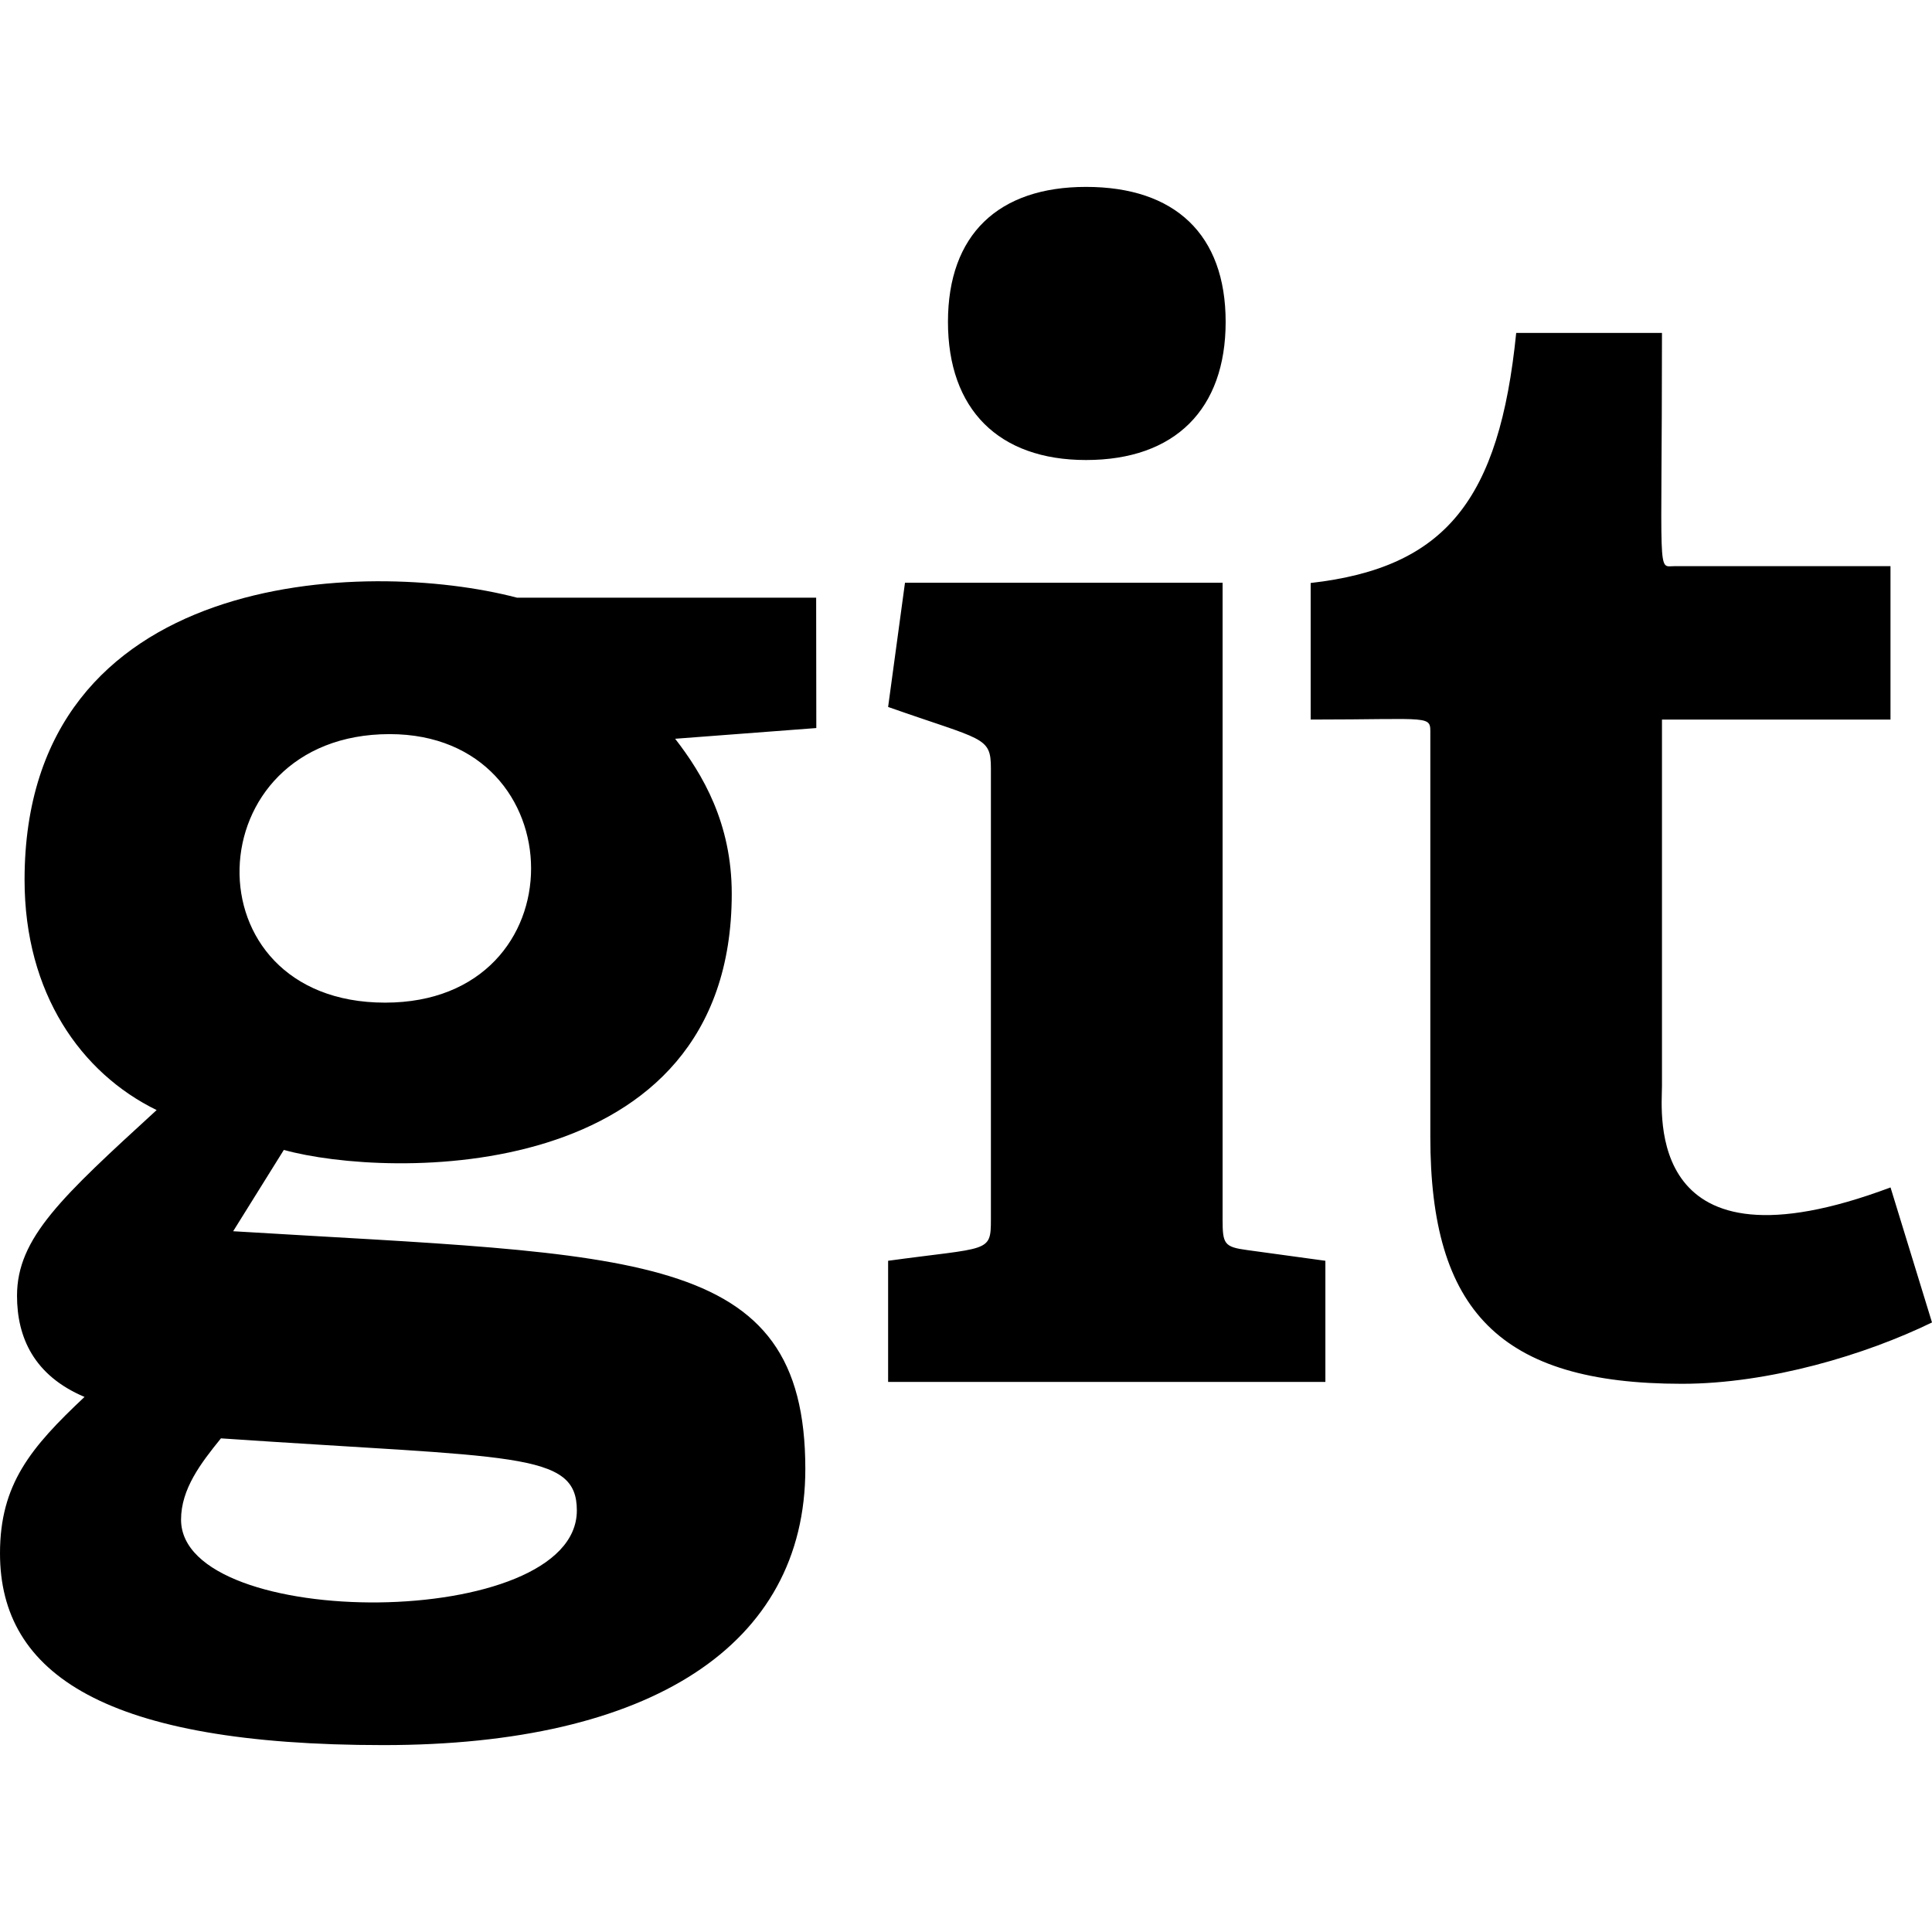
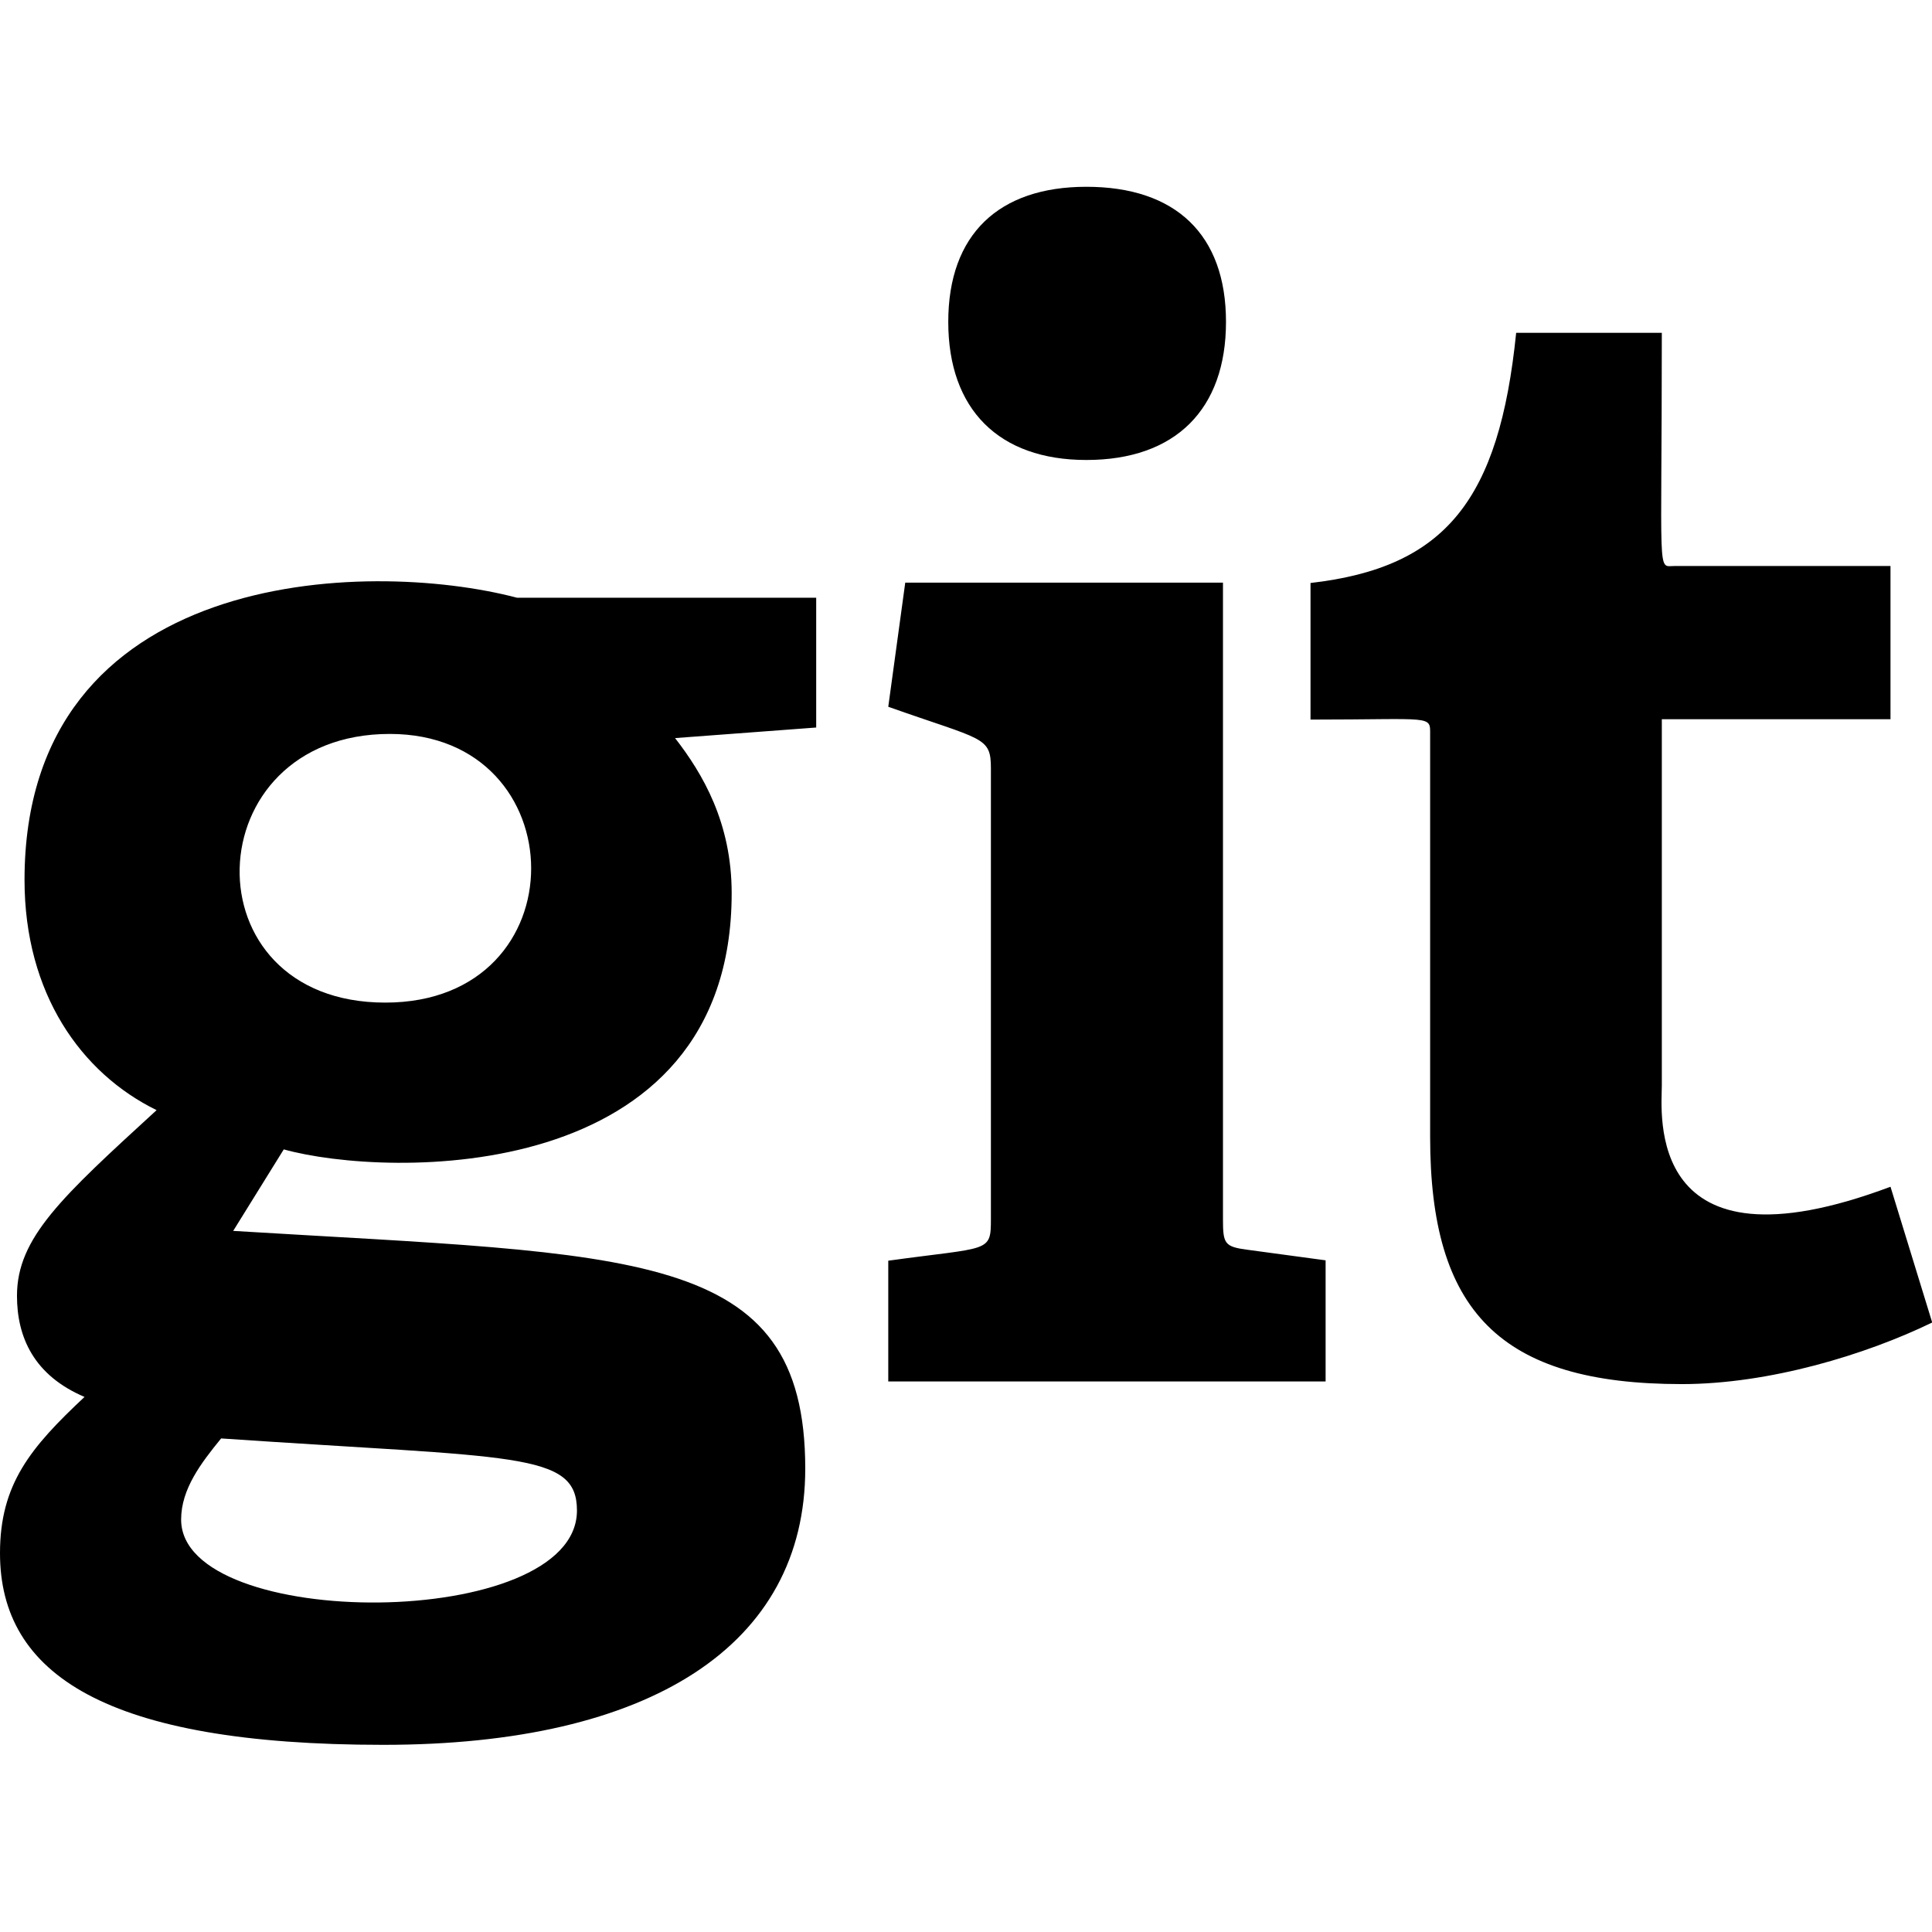
<svg xmlns="http://www.w3.org/2000/svg" viewBox="0 0 512 512">
-   <path d="M216.29 158.39H137C97 147.9 6.51 150.63 6.51 233.18c0 30.09 15 51.23 35 61-25.1 23-37 33.85-37 49.21 0 11 4.47 21.14 17.89 26.81C8.13 383.61 0 393.35 0 411.65c0 32.11 28.05 50.82 101.63 50.82 70.75 0 111.79-26.42 111.79-73.18 0-58.66-45.16-56.5-151.63-63l13.43-21.55c27.27 7.58 118.7 10 118.7-67.89 0-18.7-7.73-31.71-15-41.07l37.41-2.84zm-63.42 241.9c0 32.06-104.89 32.1-104.89 2.43 0-8.14 5.27-15 10.57-21.54 77.71 5.3 94.32 3.37 94.32 19.11zm-50.81-134.58c-52.8 0-50.46-71.16 1.2-71.16 49.54 0 50.82 71.16-1.2 71.16zm133.3 100.51v-32.1c26.75-3.66 27.24-2 27.24-11V203.61c0-8.5-2.05-7.38-27.24-16.26l4.47-32.92H324v168.71c0 6.51.4 7.32 6.51 8.14l20.73 2.84v32.1zm52.45-244.31c-23.17 0-36.59-13.43-36.59-36.61s13.42-35.77 36.59-35.77c23.58 0 37 12.62 37 35.77s-13.42 36.61-37 36.61zM512 350.46c-17.49 8.53-43.1 16.26-66.28 16.26-48.38 0-66.67-19.5-66.67-65.46V194.75c0-5.42 1.05-4.06-31.71-4.06V154.5c35.78-4.07 50-22 54.47-66.27h38.63c0 65.83-1.34 61.81 3.26 61.81H501v40.65h-60.56v97.15c0 6.92-4.92 51.41 60.57 26.84z" />
+   <path fill="currentColor" d="M216.3 158.4l-79.3 0c-40-10.5-130.5-7.8-130.5 74.8 0 30.1 15 51.2 35 61-25.1 23-37 33.8-37 49.2 0 11 4.5 21.1 17.9 26.8-14.3 13.4-22.4 23.1-22.4 41.4 0 32.1 28 50.8 101.6 50.8 70.8 0 111.8-26.4 111.8-73.2 0-58.7-45.2-56.5-151.6-63l13.4-21.6c27.3 7.6 118.7 10 118.7-67.9 0-18.7-7.7-31.7-15-41.1l37.4-2.8 0-34.5zM152.9 400.3c0 32.1-104.9 32.1-104.9 2.4 0-8.1 5.3-15 10.6-21.5 77.7 5.3 94.3 3.4 94.3 19.1zM102.1 265.7c-52.8 0-50.5-71.2 1.2-71.2 49.5 0 50.8 71.2-1.2 71.2zM235.4 366.2l0-32.1c26.7-3.7 27.2-2 27.2-11l0-119.5c0-8.5-2.1-7.4-27.2-16.3l4.5-32.9 84.2 0 0 168.7c0 6.5 .4 7.3 6.5 8.1l20.7 2.8 0 32.1-115.9 0zm52.5-244.3c-23.2 0-36.6-13.4-36.6-36.6s13.4-35.8 36.6-35.8c23.6 0 37 12.6 37 35.8s-13.4 36.6-37 36.6zM512 350.5c-17.5 8.5-43.1 16.3-66.3 16.3-48.4 0-66.7-19.5-66.7-65.5l0-106.5c0-5.4 1-4.1-31.7-4.1l0-36.2c35.8-4.1 50-22 54.5-66.3l38.6 0c0 65.8-1.3 61.8 3.3 61.8l57.3 0 0 40.6-60.6 0 0 97.1c0 6.9-4.9 51.4 60.6 26.8l11 35.8z" />
</svg>
